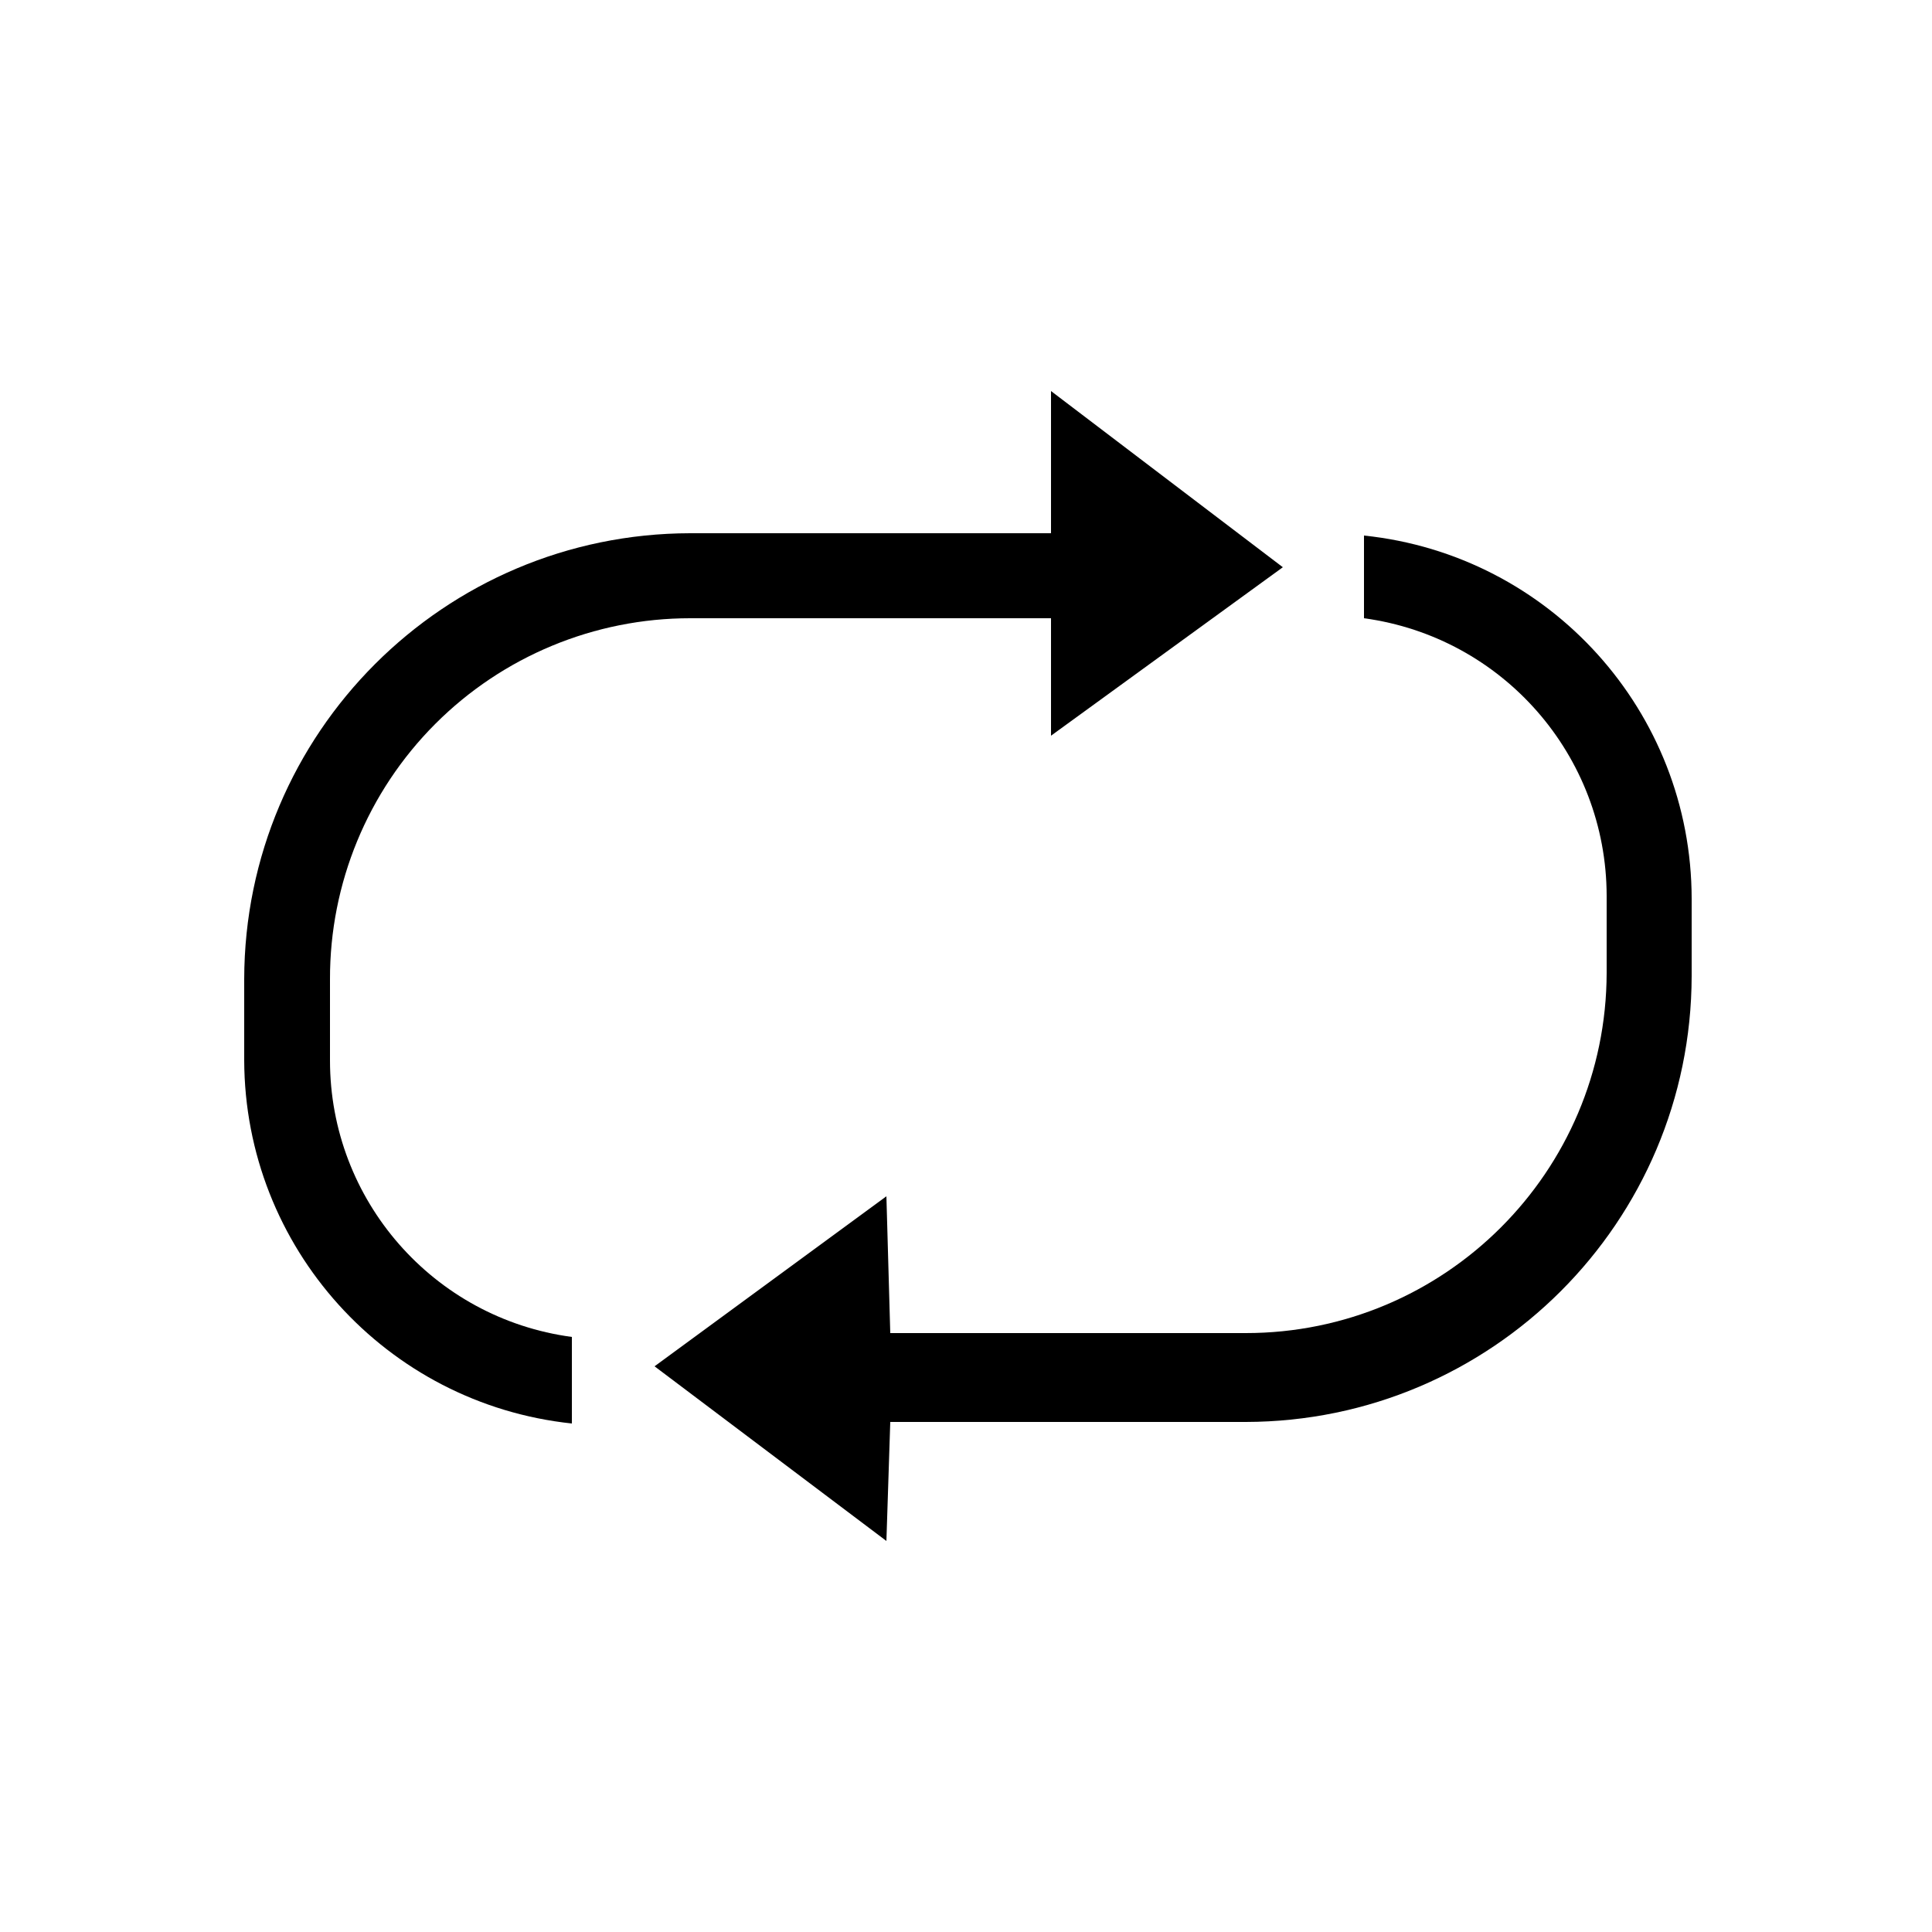
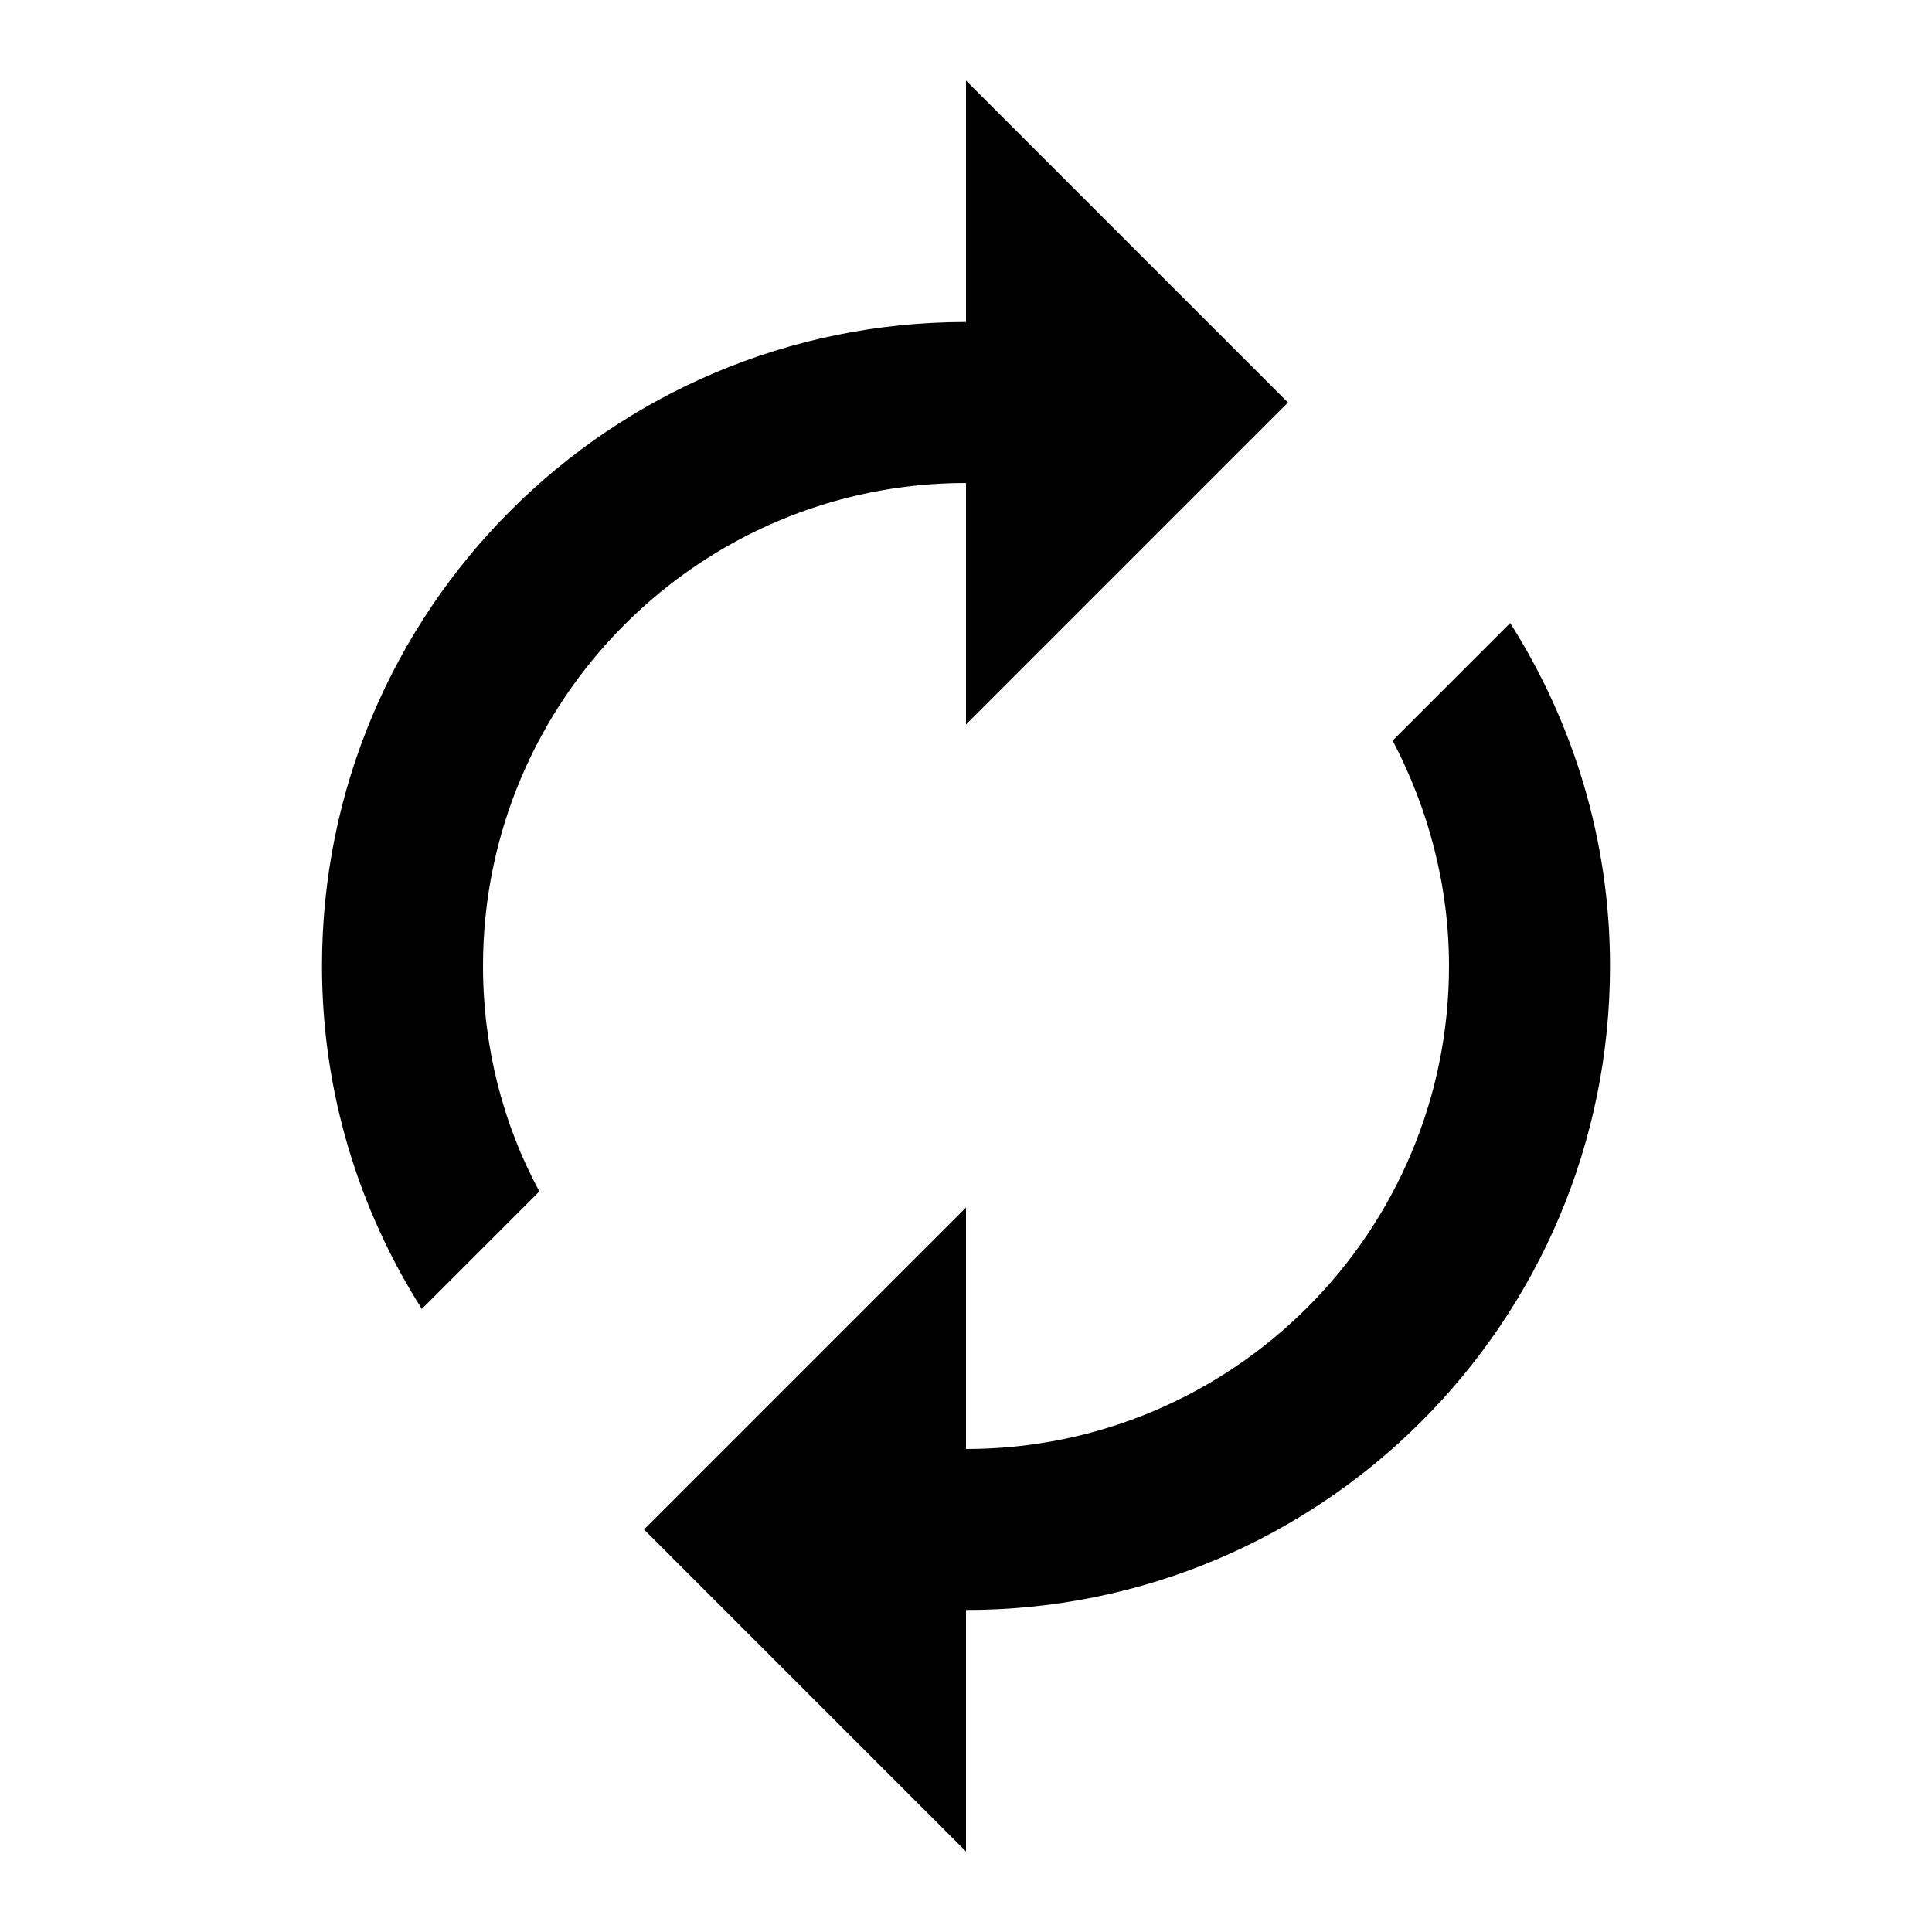
- <svg xmlns="http://www.w3.org/2000/svg" id="Layer_1" data-name="Layer 1" viewBox="0 0 25 25">
-   <path stroke="none" d="M8.93,6.9a5.78,5.78,0,0,0-5.77,5.77v1.05a4.74,4.74,0,0,0,4.24,4.7V17.3a3.61,3.61,0,0,1-3.13-3.58V12.67A4.66,4.66,0,0,1,8.93,8H13.6V9.52l3-2.18-3-2.28,0,1.84Z" />
-   <path stroke="none" d="M11.47,15.48l-3,2.2,3,2.26.05-1.54h4.6a5.78,5.78,0,0,0,5.77-5.77v-1a4.73,4.73,0,0,0-4.24-4.7V8a3.63,3.63,0,0,1,3.14,3.59v1a4.67,4.67,0,0,1-4.67,4.66h-4.6Z" />
+ <svg xmlns="http://www.w3.org/2000/svg" height="24" viewBox="0 0 24 24" width="24">
+   <path d="M0 0h24v24H0z" fill="none" />
+   <path d="M12 6v3l4-4-4-4v3c-4.42 0-8 3.58-8 8 0 1.57.46 3.03 1.24 4.26L6.7 14.8c-.45-.83-.7-1.79-.7-2.8 0-3.31 2.69-6 6-6zm6.76 1.74L17.3 9.2c.44.84.7 1.79.7 2.8 0 3.31-2.69 6-6 6v-3l-4 4 4 4v-3c4.42 0 8-3.58 8-8 0-1.57-.46-3.03-1.24-4.26z" />
</svg>
